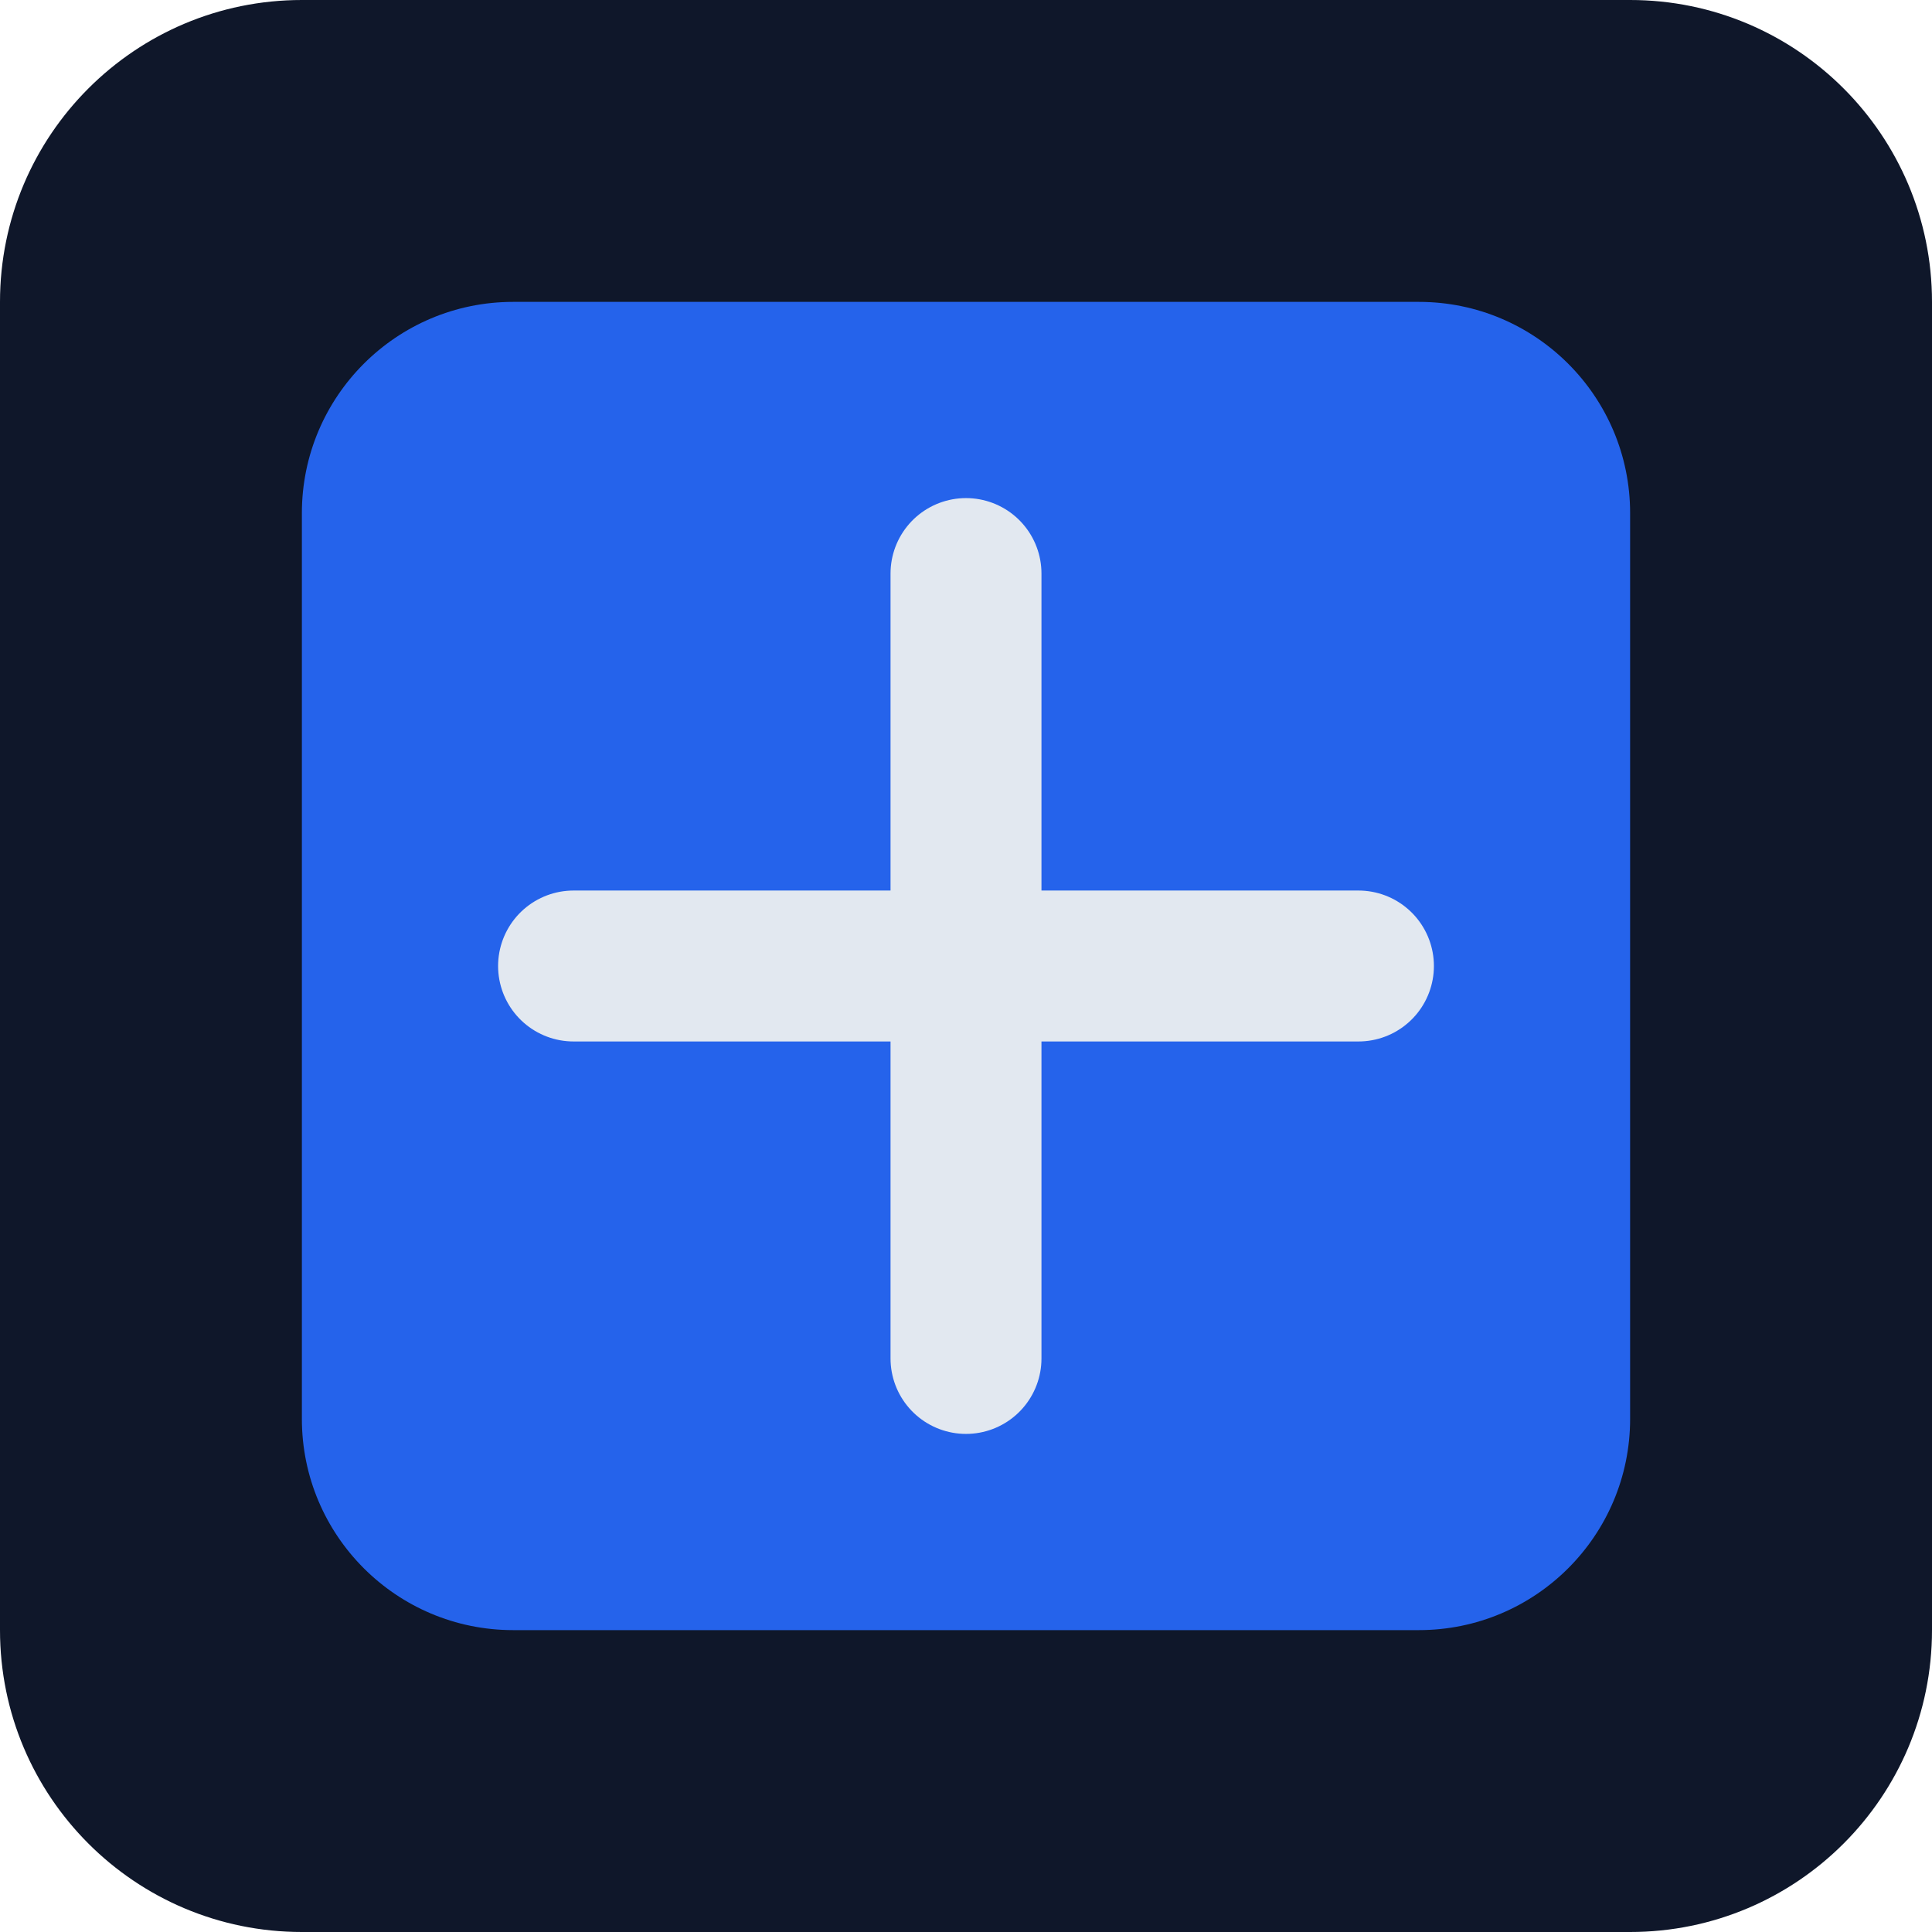
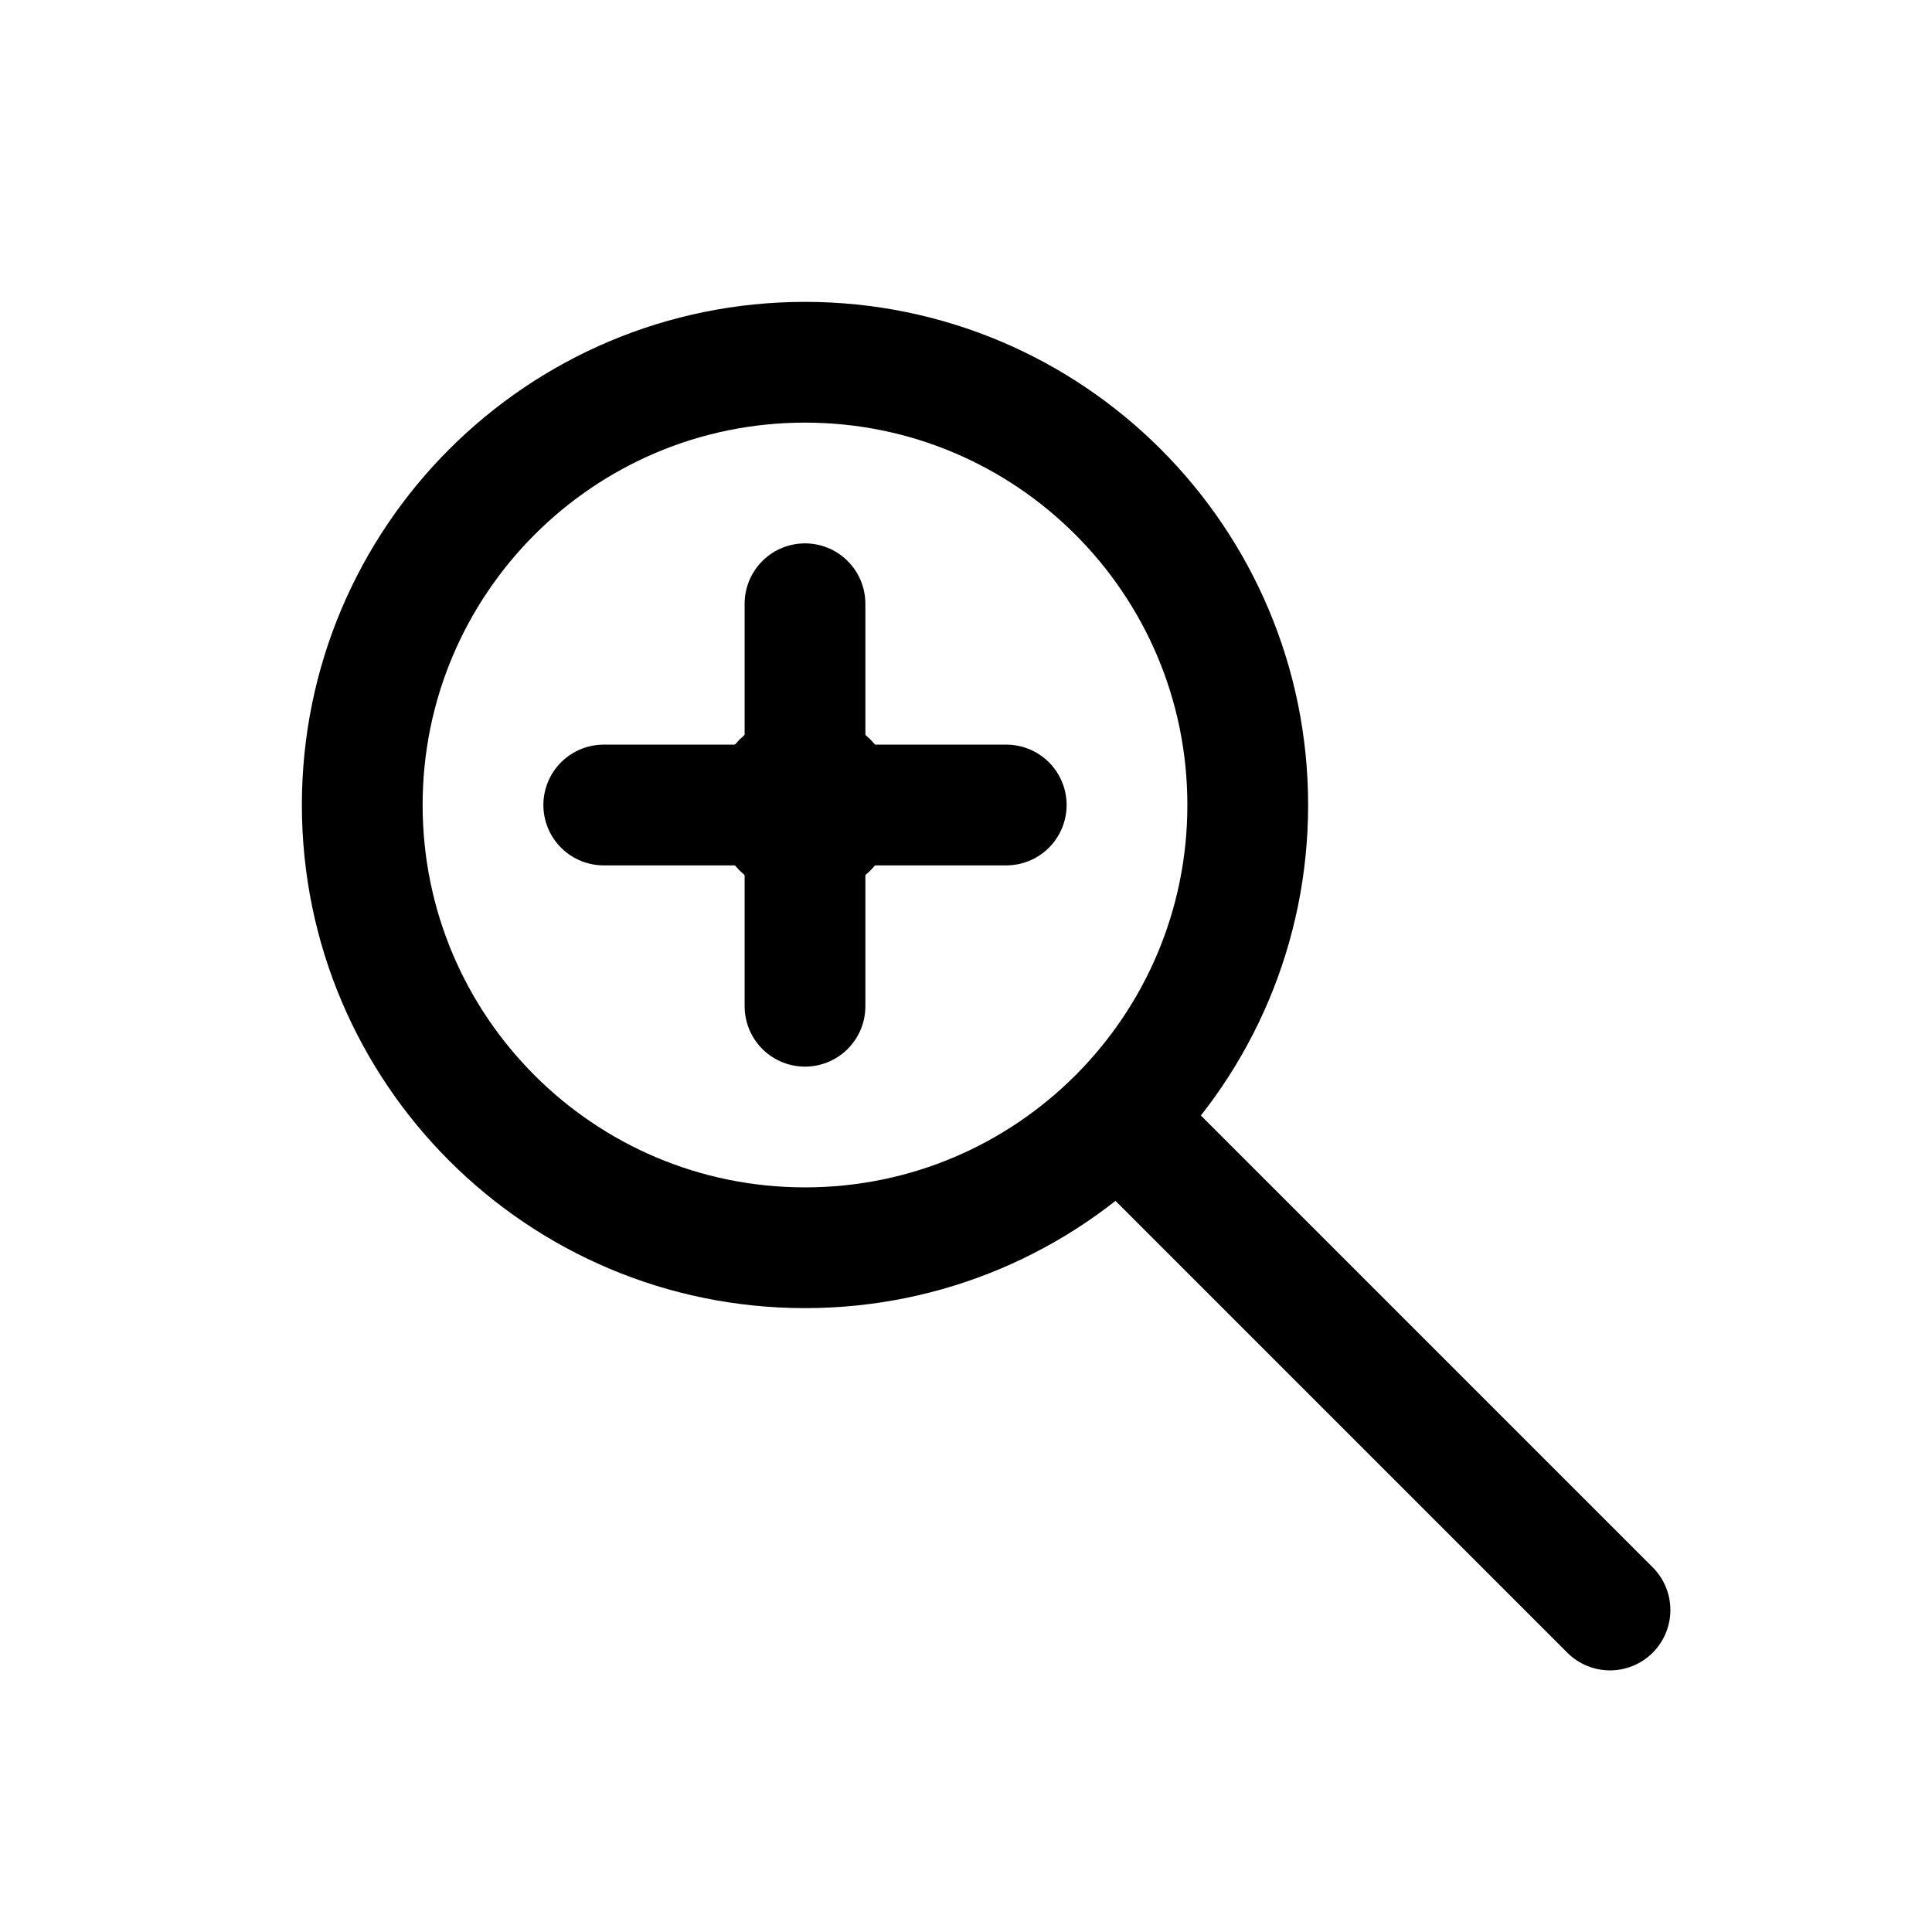
- <svg xmlns="http://www.w3.org/2000/svg" viewBox="0 0 128 128" role="img" aria-labelledby="title desc">
-   <rect width="128" height="128" rx="20" fill="#0F172A" />
-   <rect x="20" y="20" width="88" height="88" rx="14" fill="#2563EB" />
-   <path d="M38 64h52M64 38v52" stroke="#E2E8F0" stroke-width="10" stroke-linecap="round" />
+ <svg xmlns="http://www.w3.org/2000/svg" width="1em" height="1em" viewBox="0 0 24 24">
+   <g fill="none" stroke="currentColor" stroke-linecap="round" stroke-linejoin="round" stroke-width="1.5">
+     <circle cx="10" cy="10" r="5.5" />
+     <path d="M14 14l6 6" />
+     <path d="M10 7.5v5" />
+     <path d="M7.5 10h5" />
+     <circle cx="10" cy="10" r=".4" />
+   </g>
</svg>
